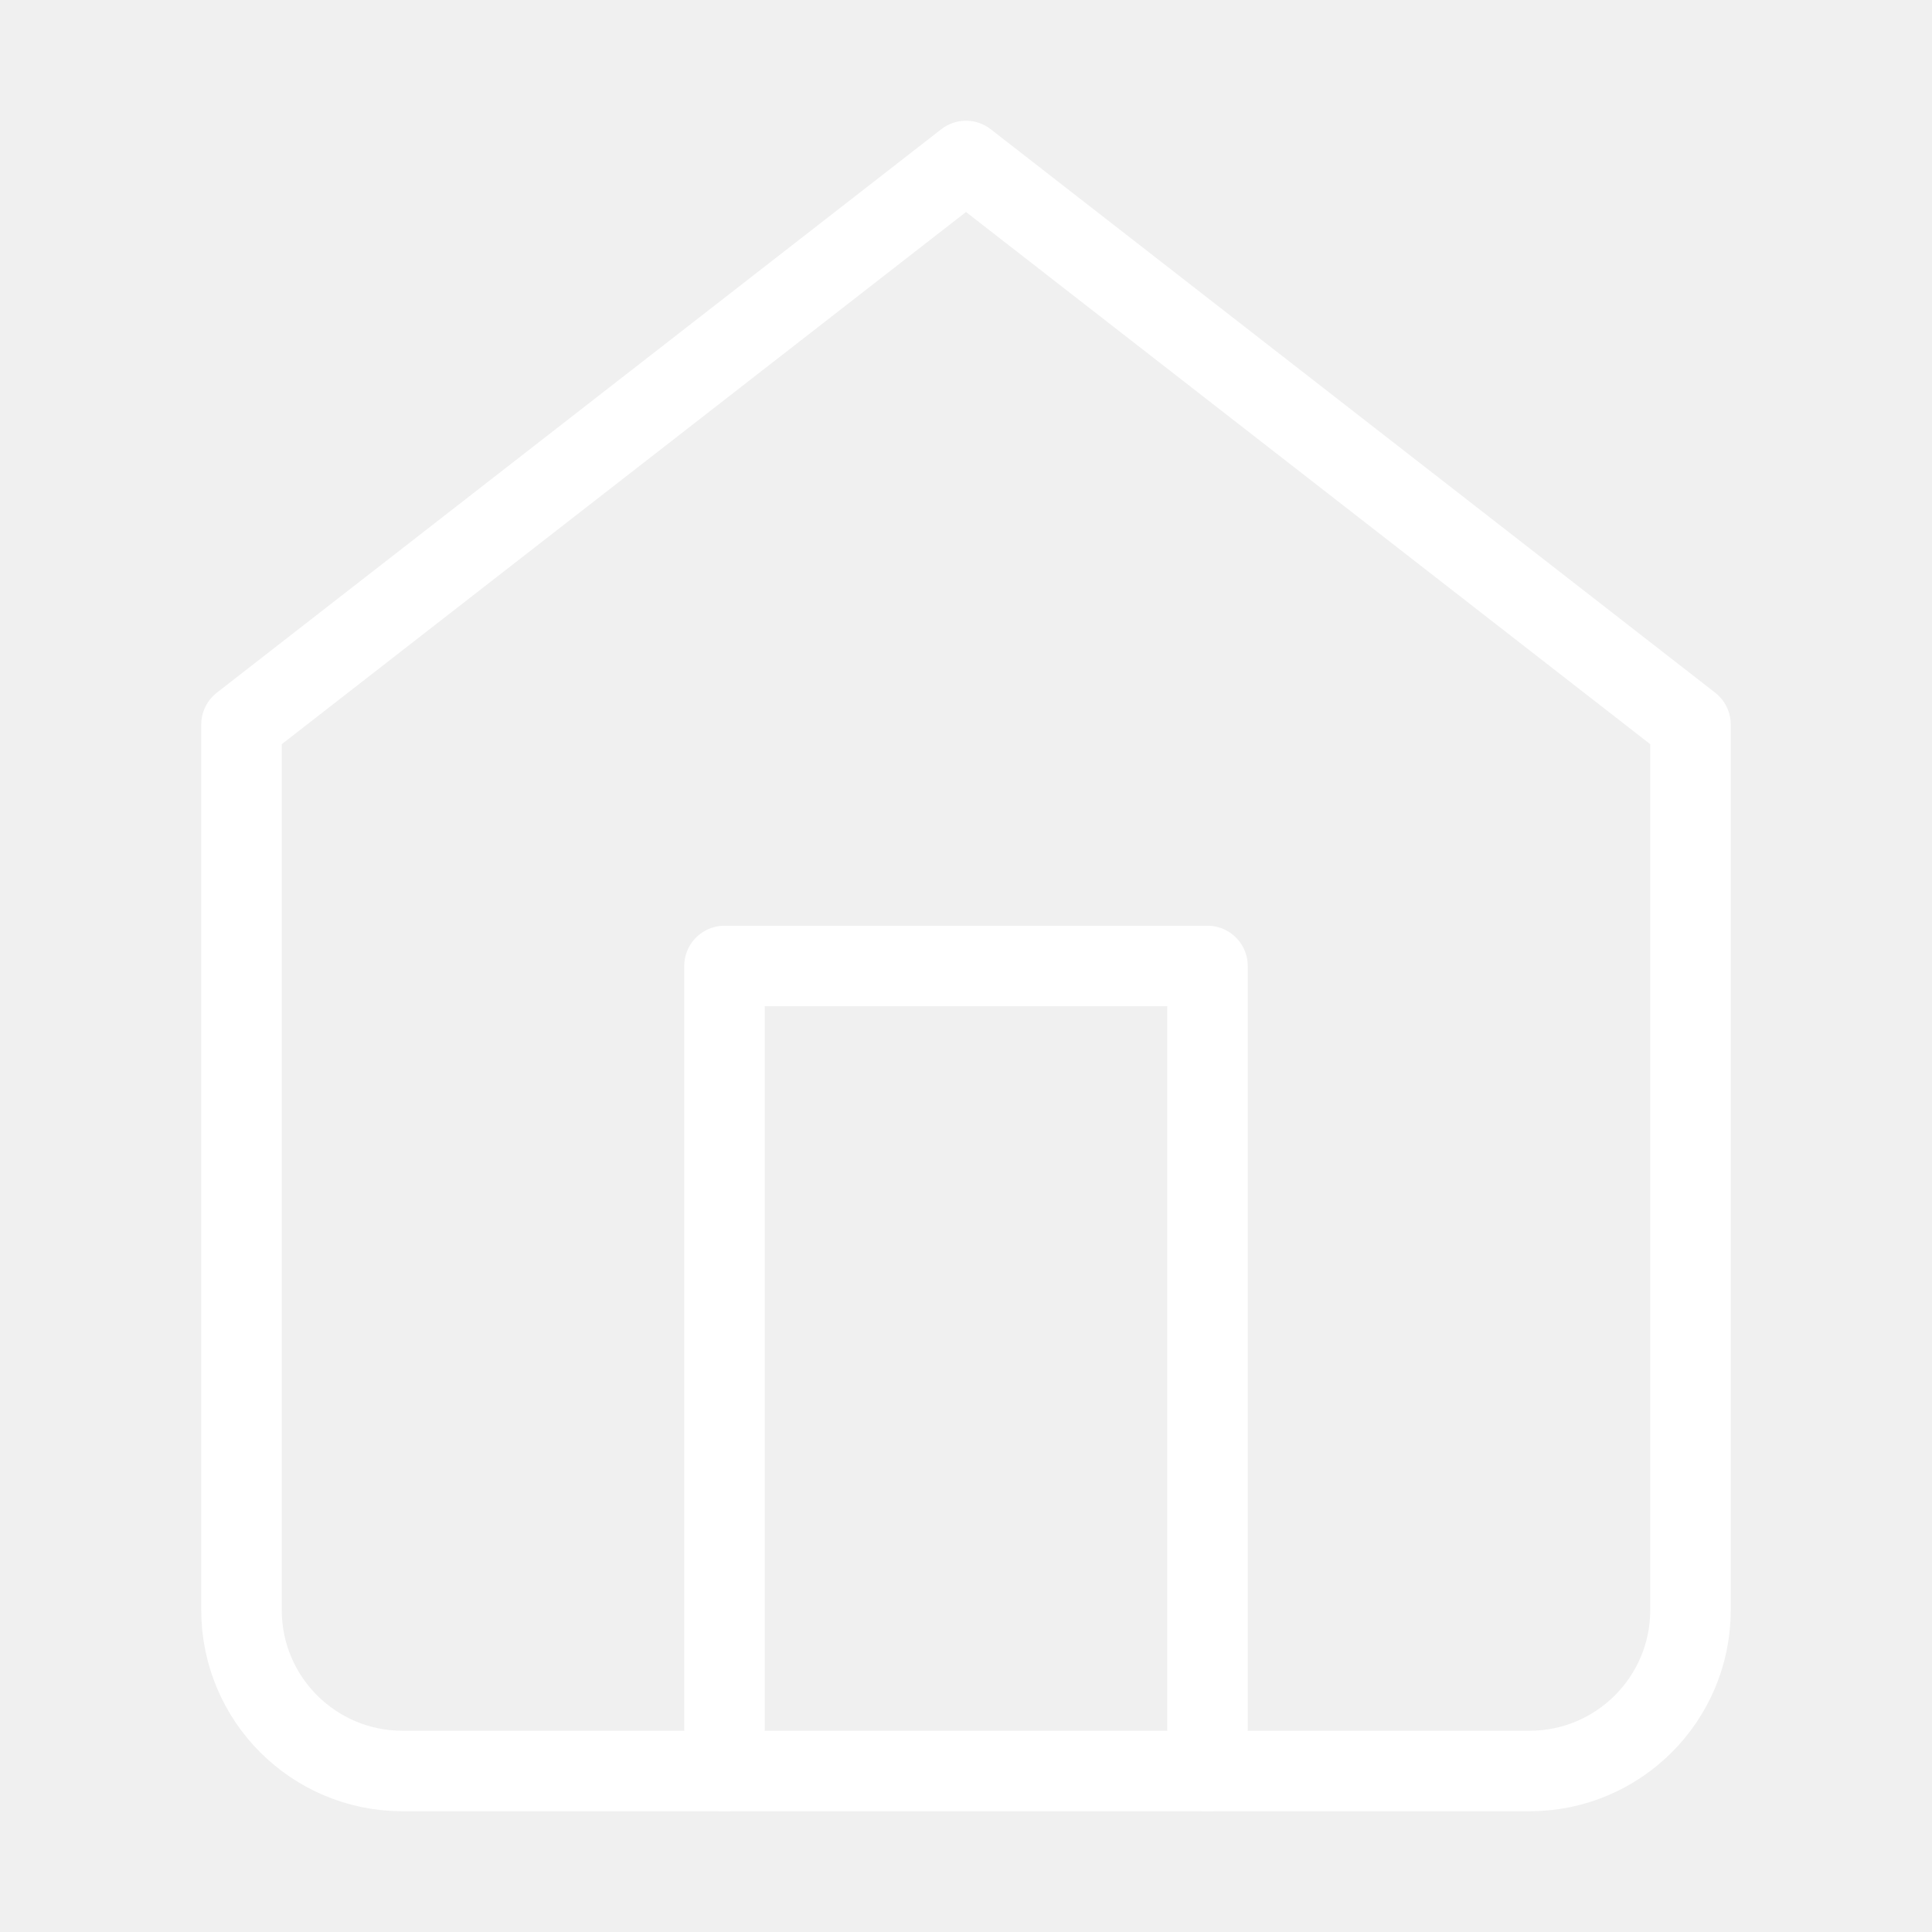
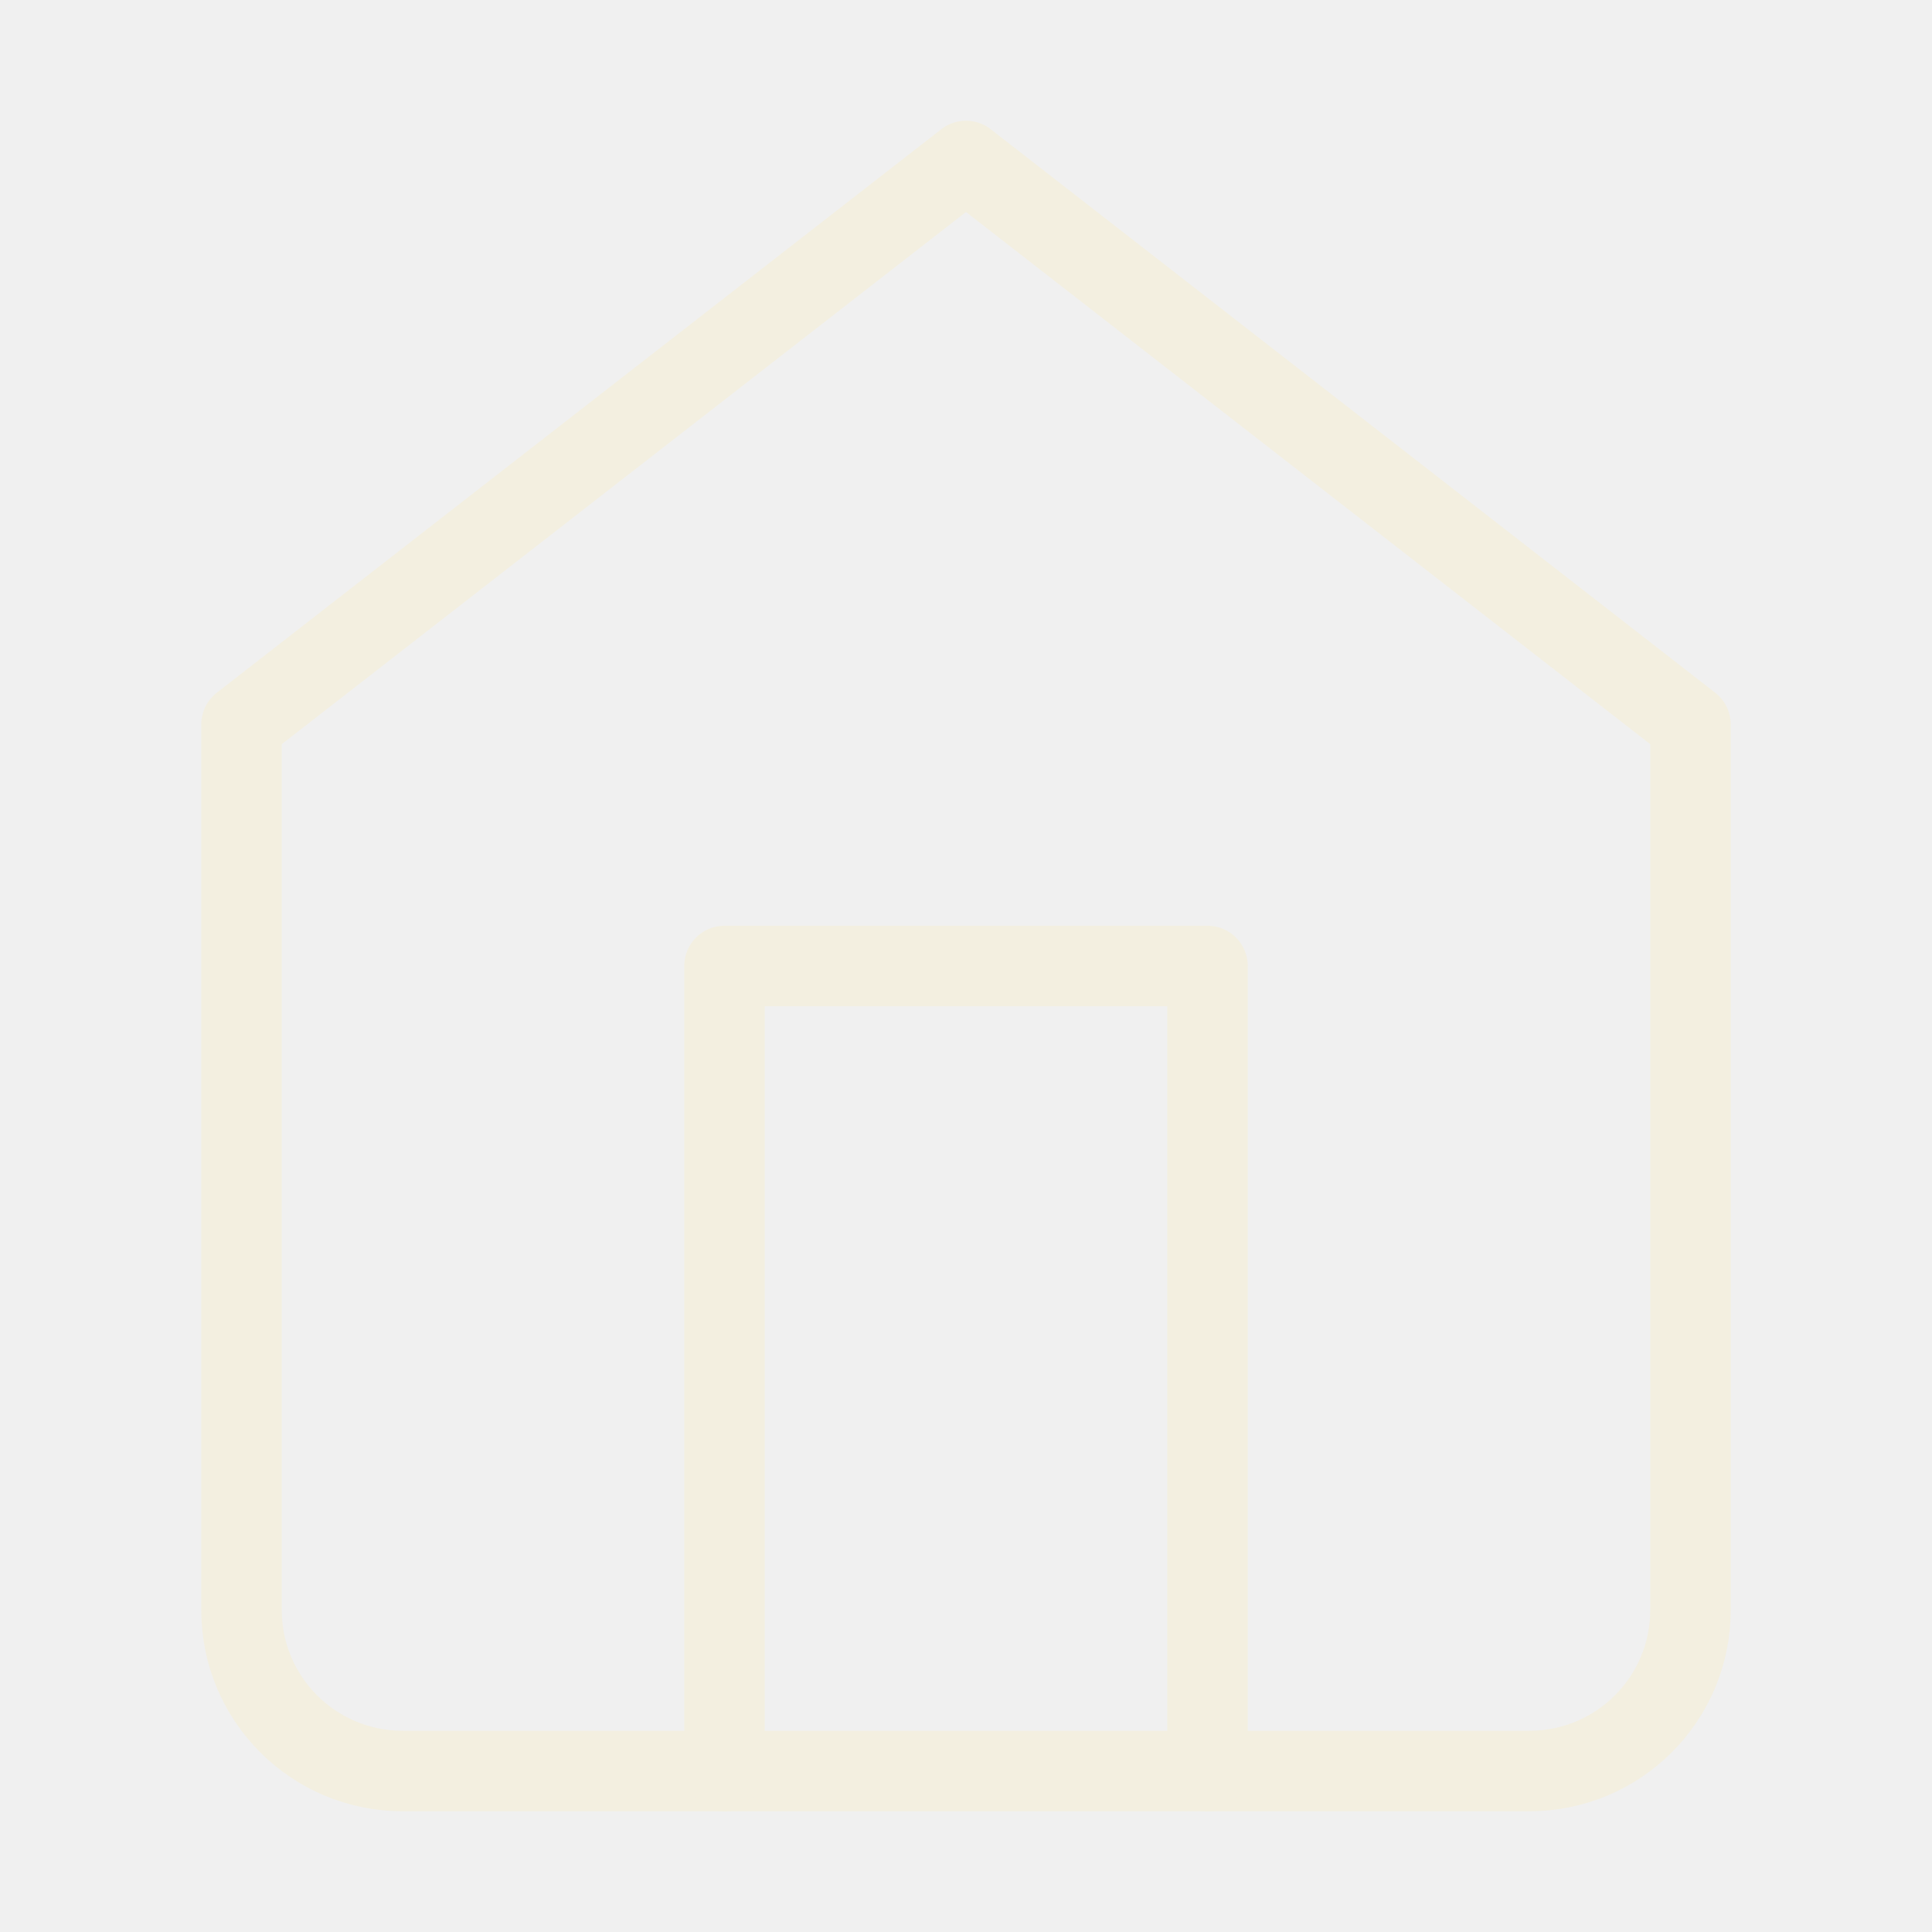
- <svg xmlns="http://www.w3.org/2000/svg" width="20" height="20" viewBox="0 0 24 24" fill="none" stroke="white" stroke-width="1" stroke-linecap="round" stroke-linejoin="round" class="feather feather-home">
+ <svg xmlns="http://www.w3.org/2000/svg" width="16" height="16" viewBox="0 0 24 24" fill="none" stroke="#f3efe0" stroke-width="1" stroke-linecap="round" stroke-linejoin="round" class="feather feather-home">
  <path d="M3 9l9-7 9 7v11a2 2 0 0 1-2 2H5a2 2 0 0 1-2-2z" />
  <polyline points="9 22 9 12 15 12 15 22" />
</svg>
